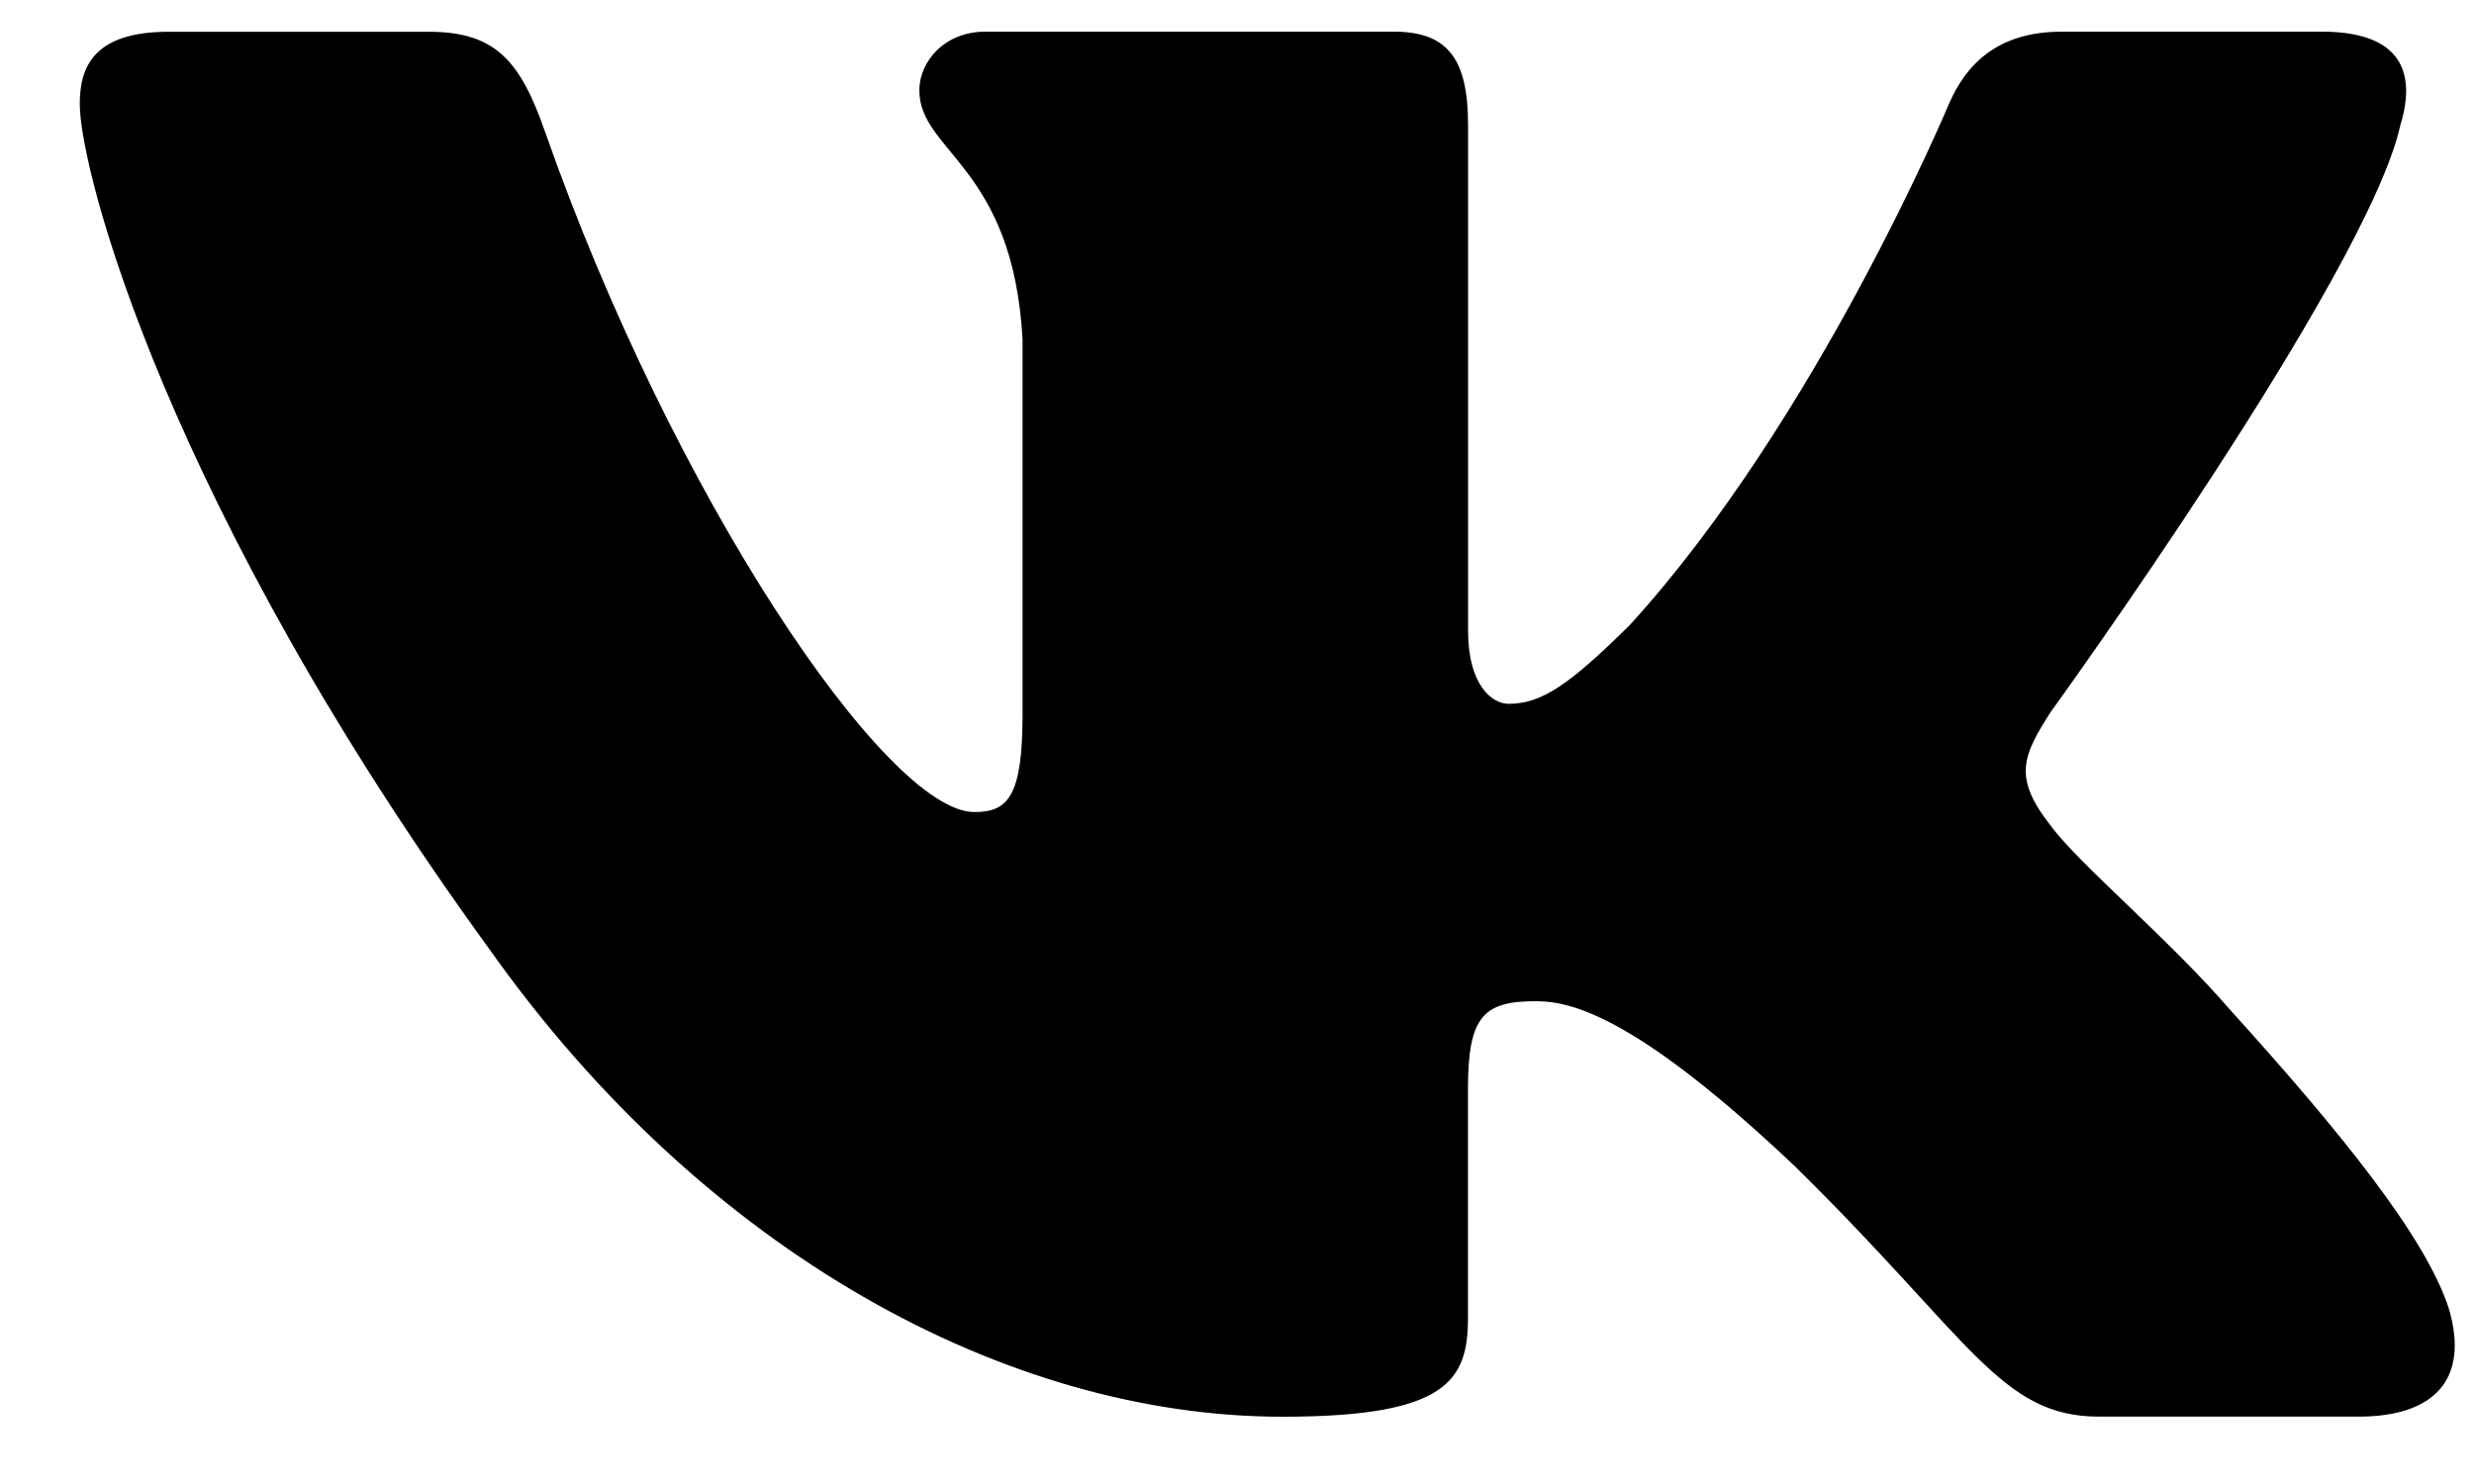
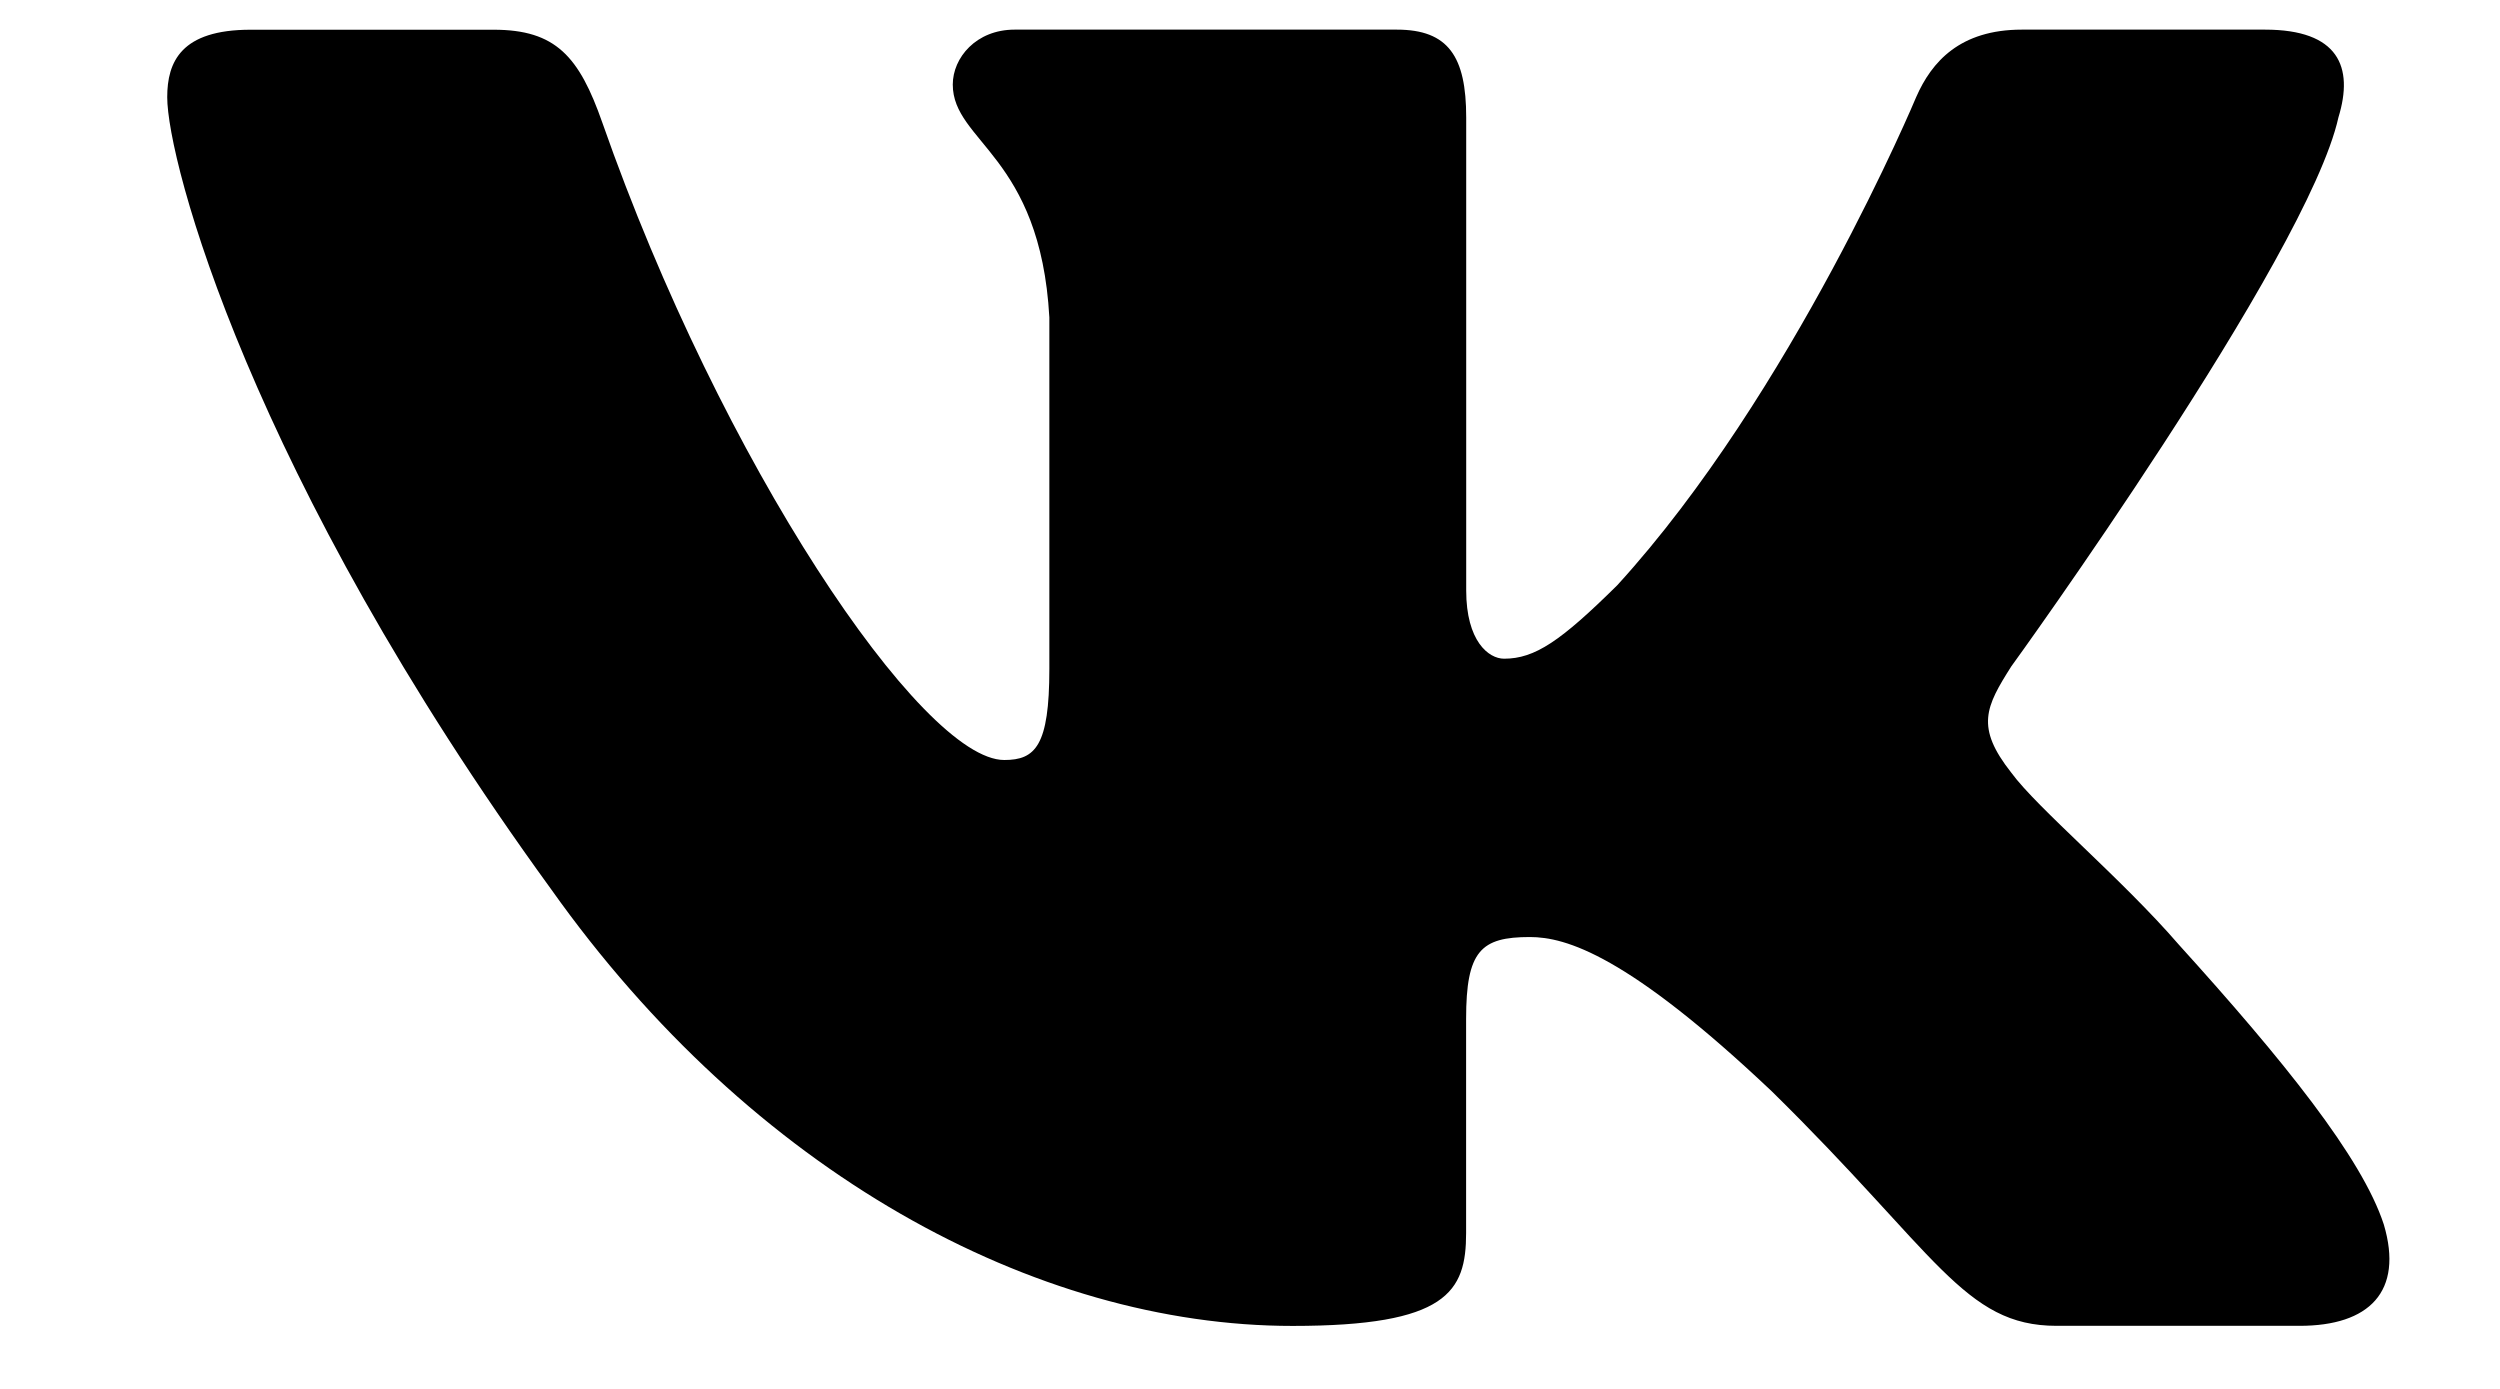
- <svg xmlns="http://www.w3.org/2000/svg" viewBox="0 0 25 15" fill="none">
+ <svg xmlns="http://www.w3.org/2000/svg" width="18" height="10" viewBox="0 0 25 15" fill="none">
  <path d="M24.255 1.268C24.423 0.721 24.255 0.32 23.462 0.32H20.836C20.168 0.32 19.862 0.667 19.695 1.048C19.695 1.048 18.359 4.247 16.467 6.32C15.856 6.924 15.577 7.114 15.244 7.114C15.077 7.114 14.835 6.924 14.835 6.377V1.268C14.835 0.612 14.643 0.32 14.086 0.32H9.958C9.542 0.32 9.29 0.624 9.29 0.913C9.29 1.534 10.236 1.678 10.333 3.428V7.225C10.333 8.057 10.181 8.208 9.846 8.208C8.956 8.208 6.791 4.998 5.505 1.324C5.255 0.61 5.002 0.321 4.332 0.321H1.706C0.955 0.321 0.806 0.668 0.806 1.05C0.806 1.734 1.696 5.122 4.951 9.602C7.121 12.662 10.177 14.32 12.96 14.32C14.628 14.32 14.834 13.952 14.834 13.317V11.004C14.834 10.268 14.994 10.12 15.522 10.12C15.91 10.12 16.578 10.313 18.136 11.787C19.916 13.535 20.211 14.319 21.211 14.319H23.836C24.586 14.319 24.961 13.951 24.745 13.224C24.509 12.501 23.659 11.448 22.531 10.202C21.918 9.492 21.001 8.727 20.722 8.345C20.333 7.852 20.445 7.634 20.722 7.197C20.723 7.198 23.922 2.773 24.255 1.268Z" fill="currentColor" />
</svg>
